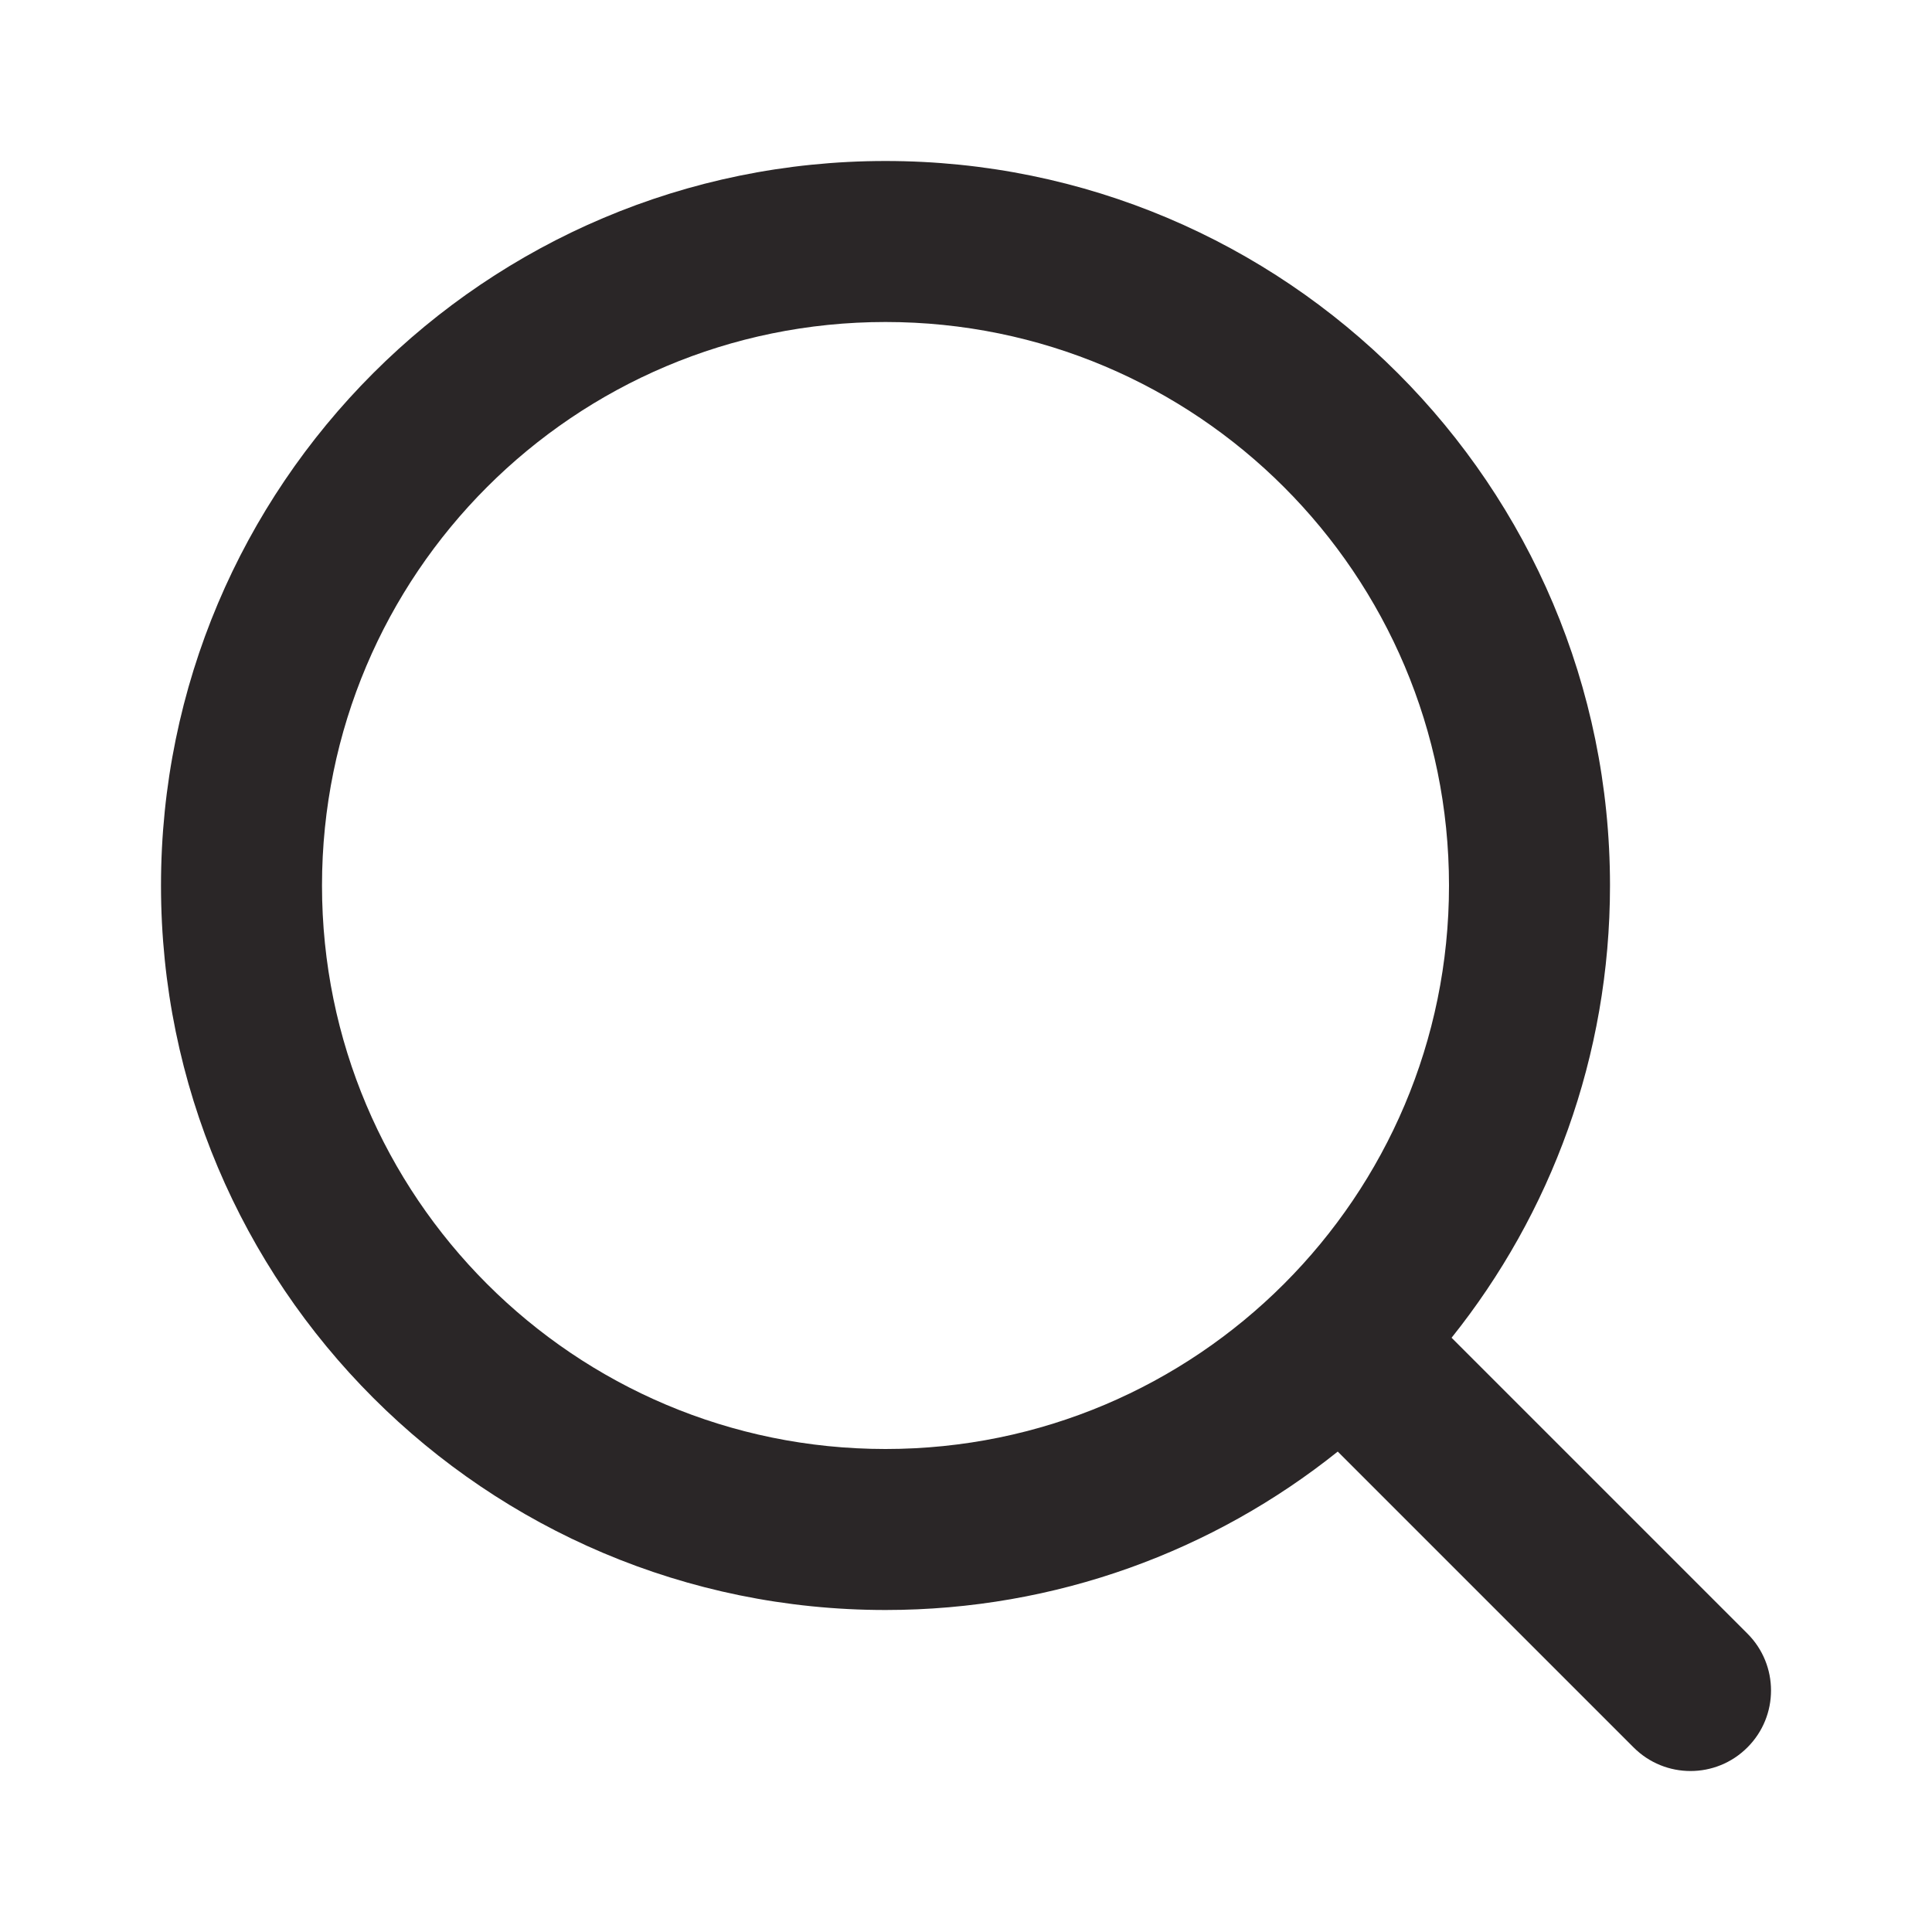
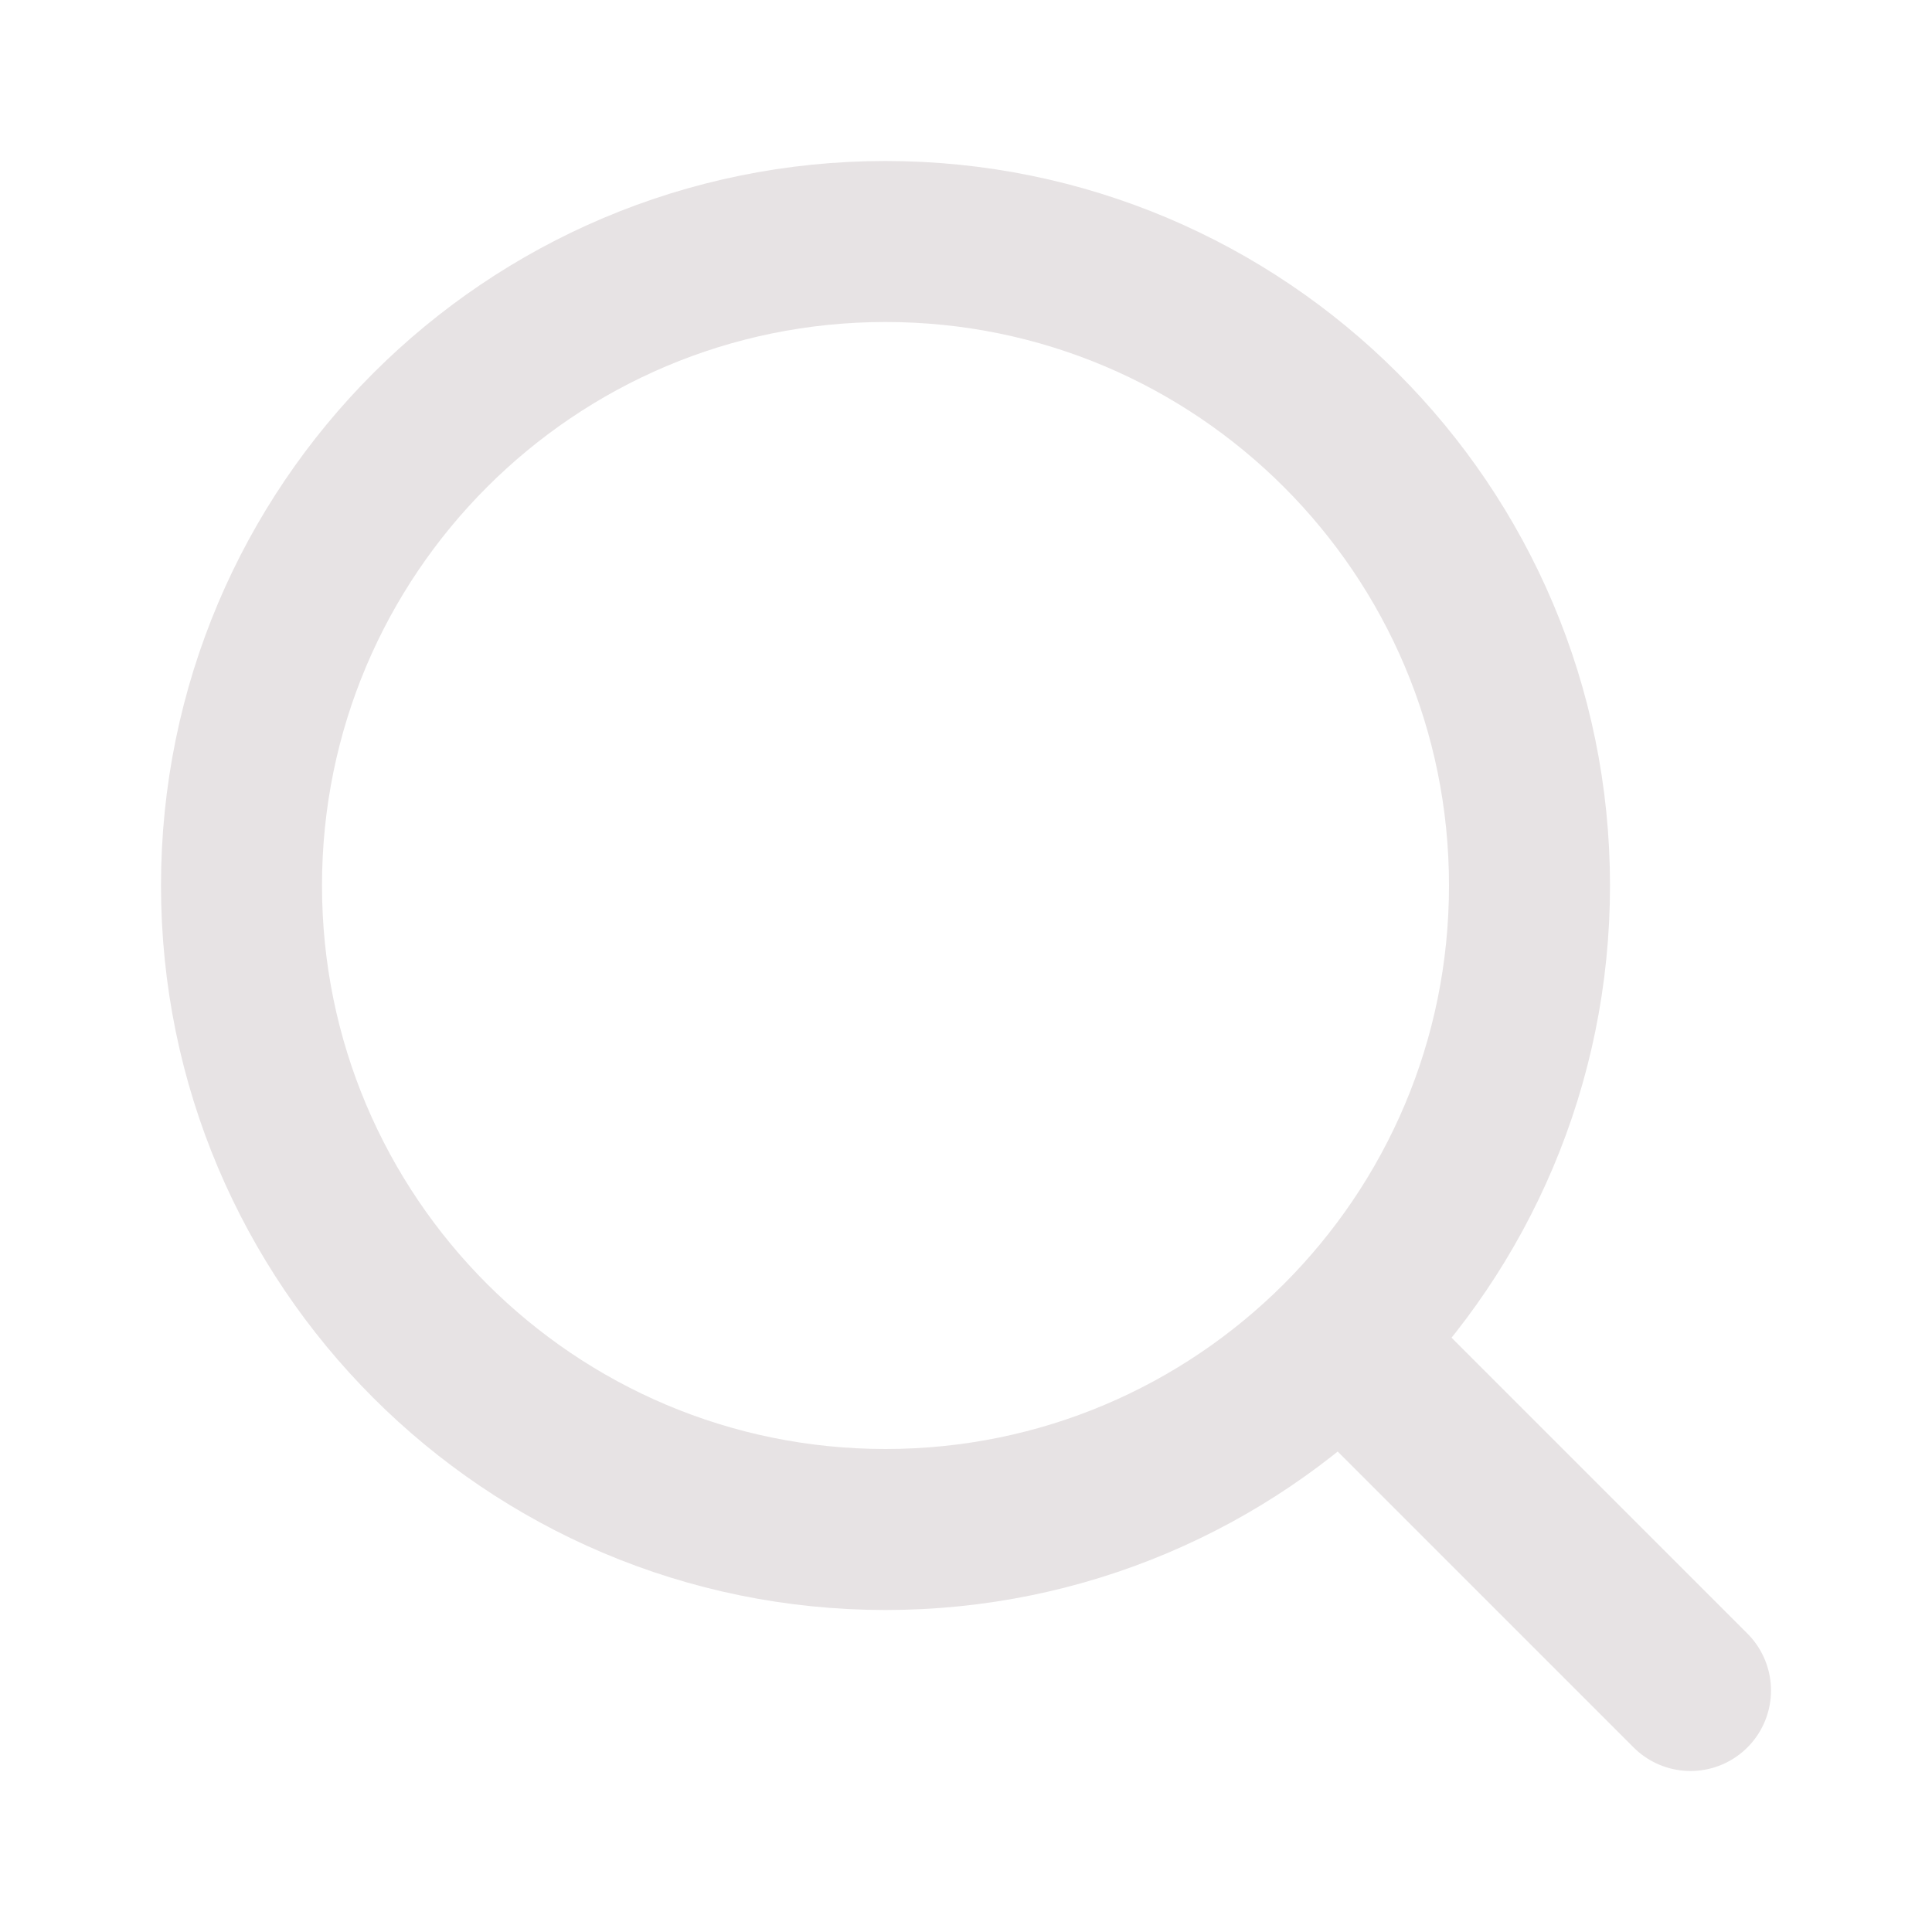
<svg xmlns="http://www.w3.org/2000/svg" width="800px" height="800px" viewBox="0 0 24 24" fill="none">
  <g id="SVGRepo_bgCarrier" stroke-width="0" />
  <g id="SVGRepo_tracerCarrier" stroke-linecap="round" stroke-linejoin="round" />
  <g id="SVGRepo_iconCarrier">
-     <path fill-rule="evenodd" clip-rule="evenodd" d="M4 11C4 7.134 7.134 4 11 4C14.866 4 18 7.134 18 11C18 14.866 14.866 18 11 18C7.134 18 4 14.866 4 11ZM11 2C6.029 2 2 6.029 2 11C2 15.971 6.029 20 11 20C13.125 20 15.078 19.264 16.618 18.032L20.293 21.707C20.683 22.098 21.317 22.098 21.707 21.707C22.098 21.317 22.098 20.683 21.707 20.293L18.032 16.618C19.264 15.078 20 13.125 20 11C20 6.029 15.971 2 11 2Z" fill="#2a2627" />
+     <path d="M17 17L21 21" stroke="#e7e3e4" stroke-width="2" stroke-linecap="round" stroke-linejoin="round" />
+     <path d="M19 11C19 15.418 15.418 19 11 19C6.582 19 3 15.418 3 11C3 6.582 6.582 3 11 3C15.418 3 19 6.582 19 11Z" stroke="#e7e3e4" stroke-width="2" />
  </g>
</svg>
